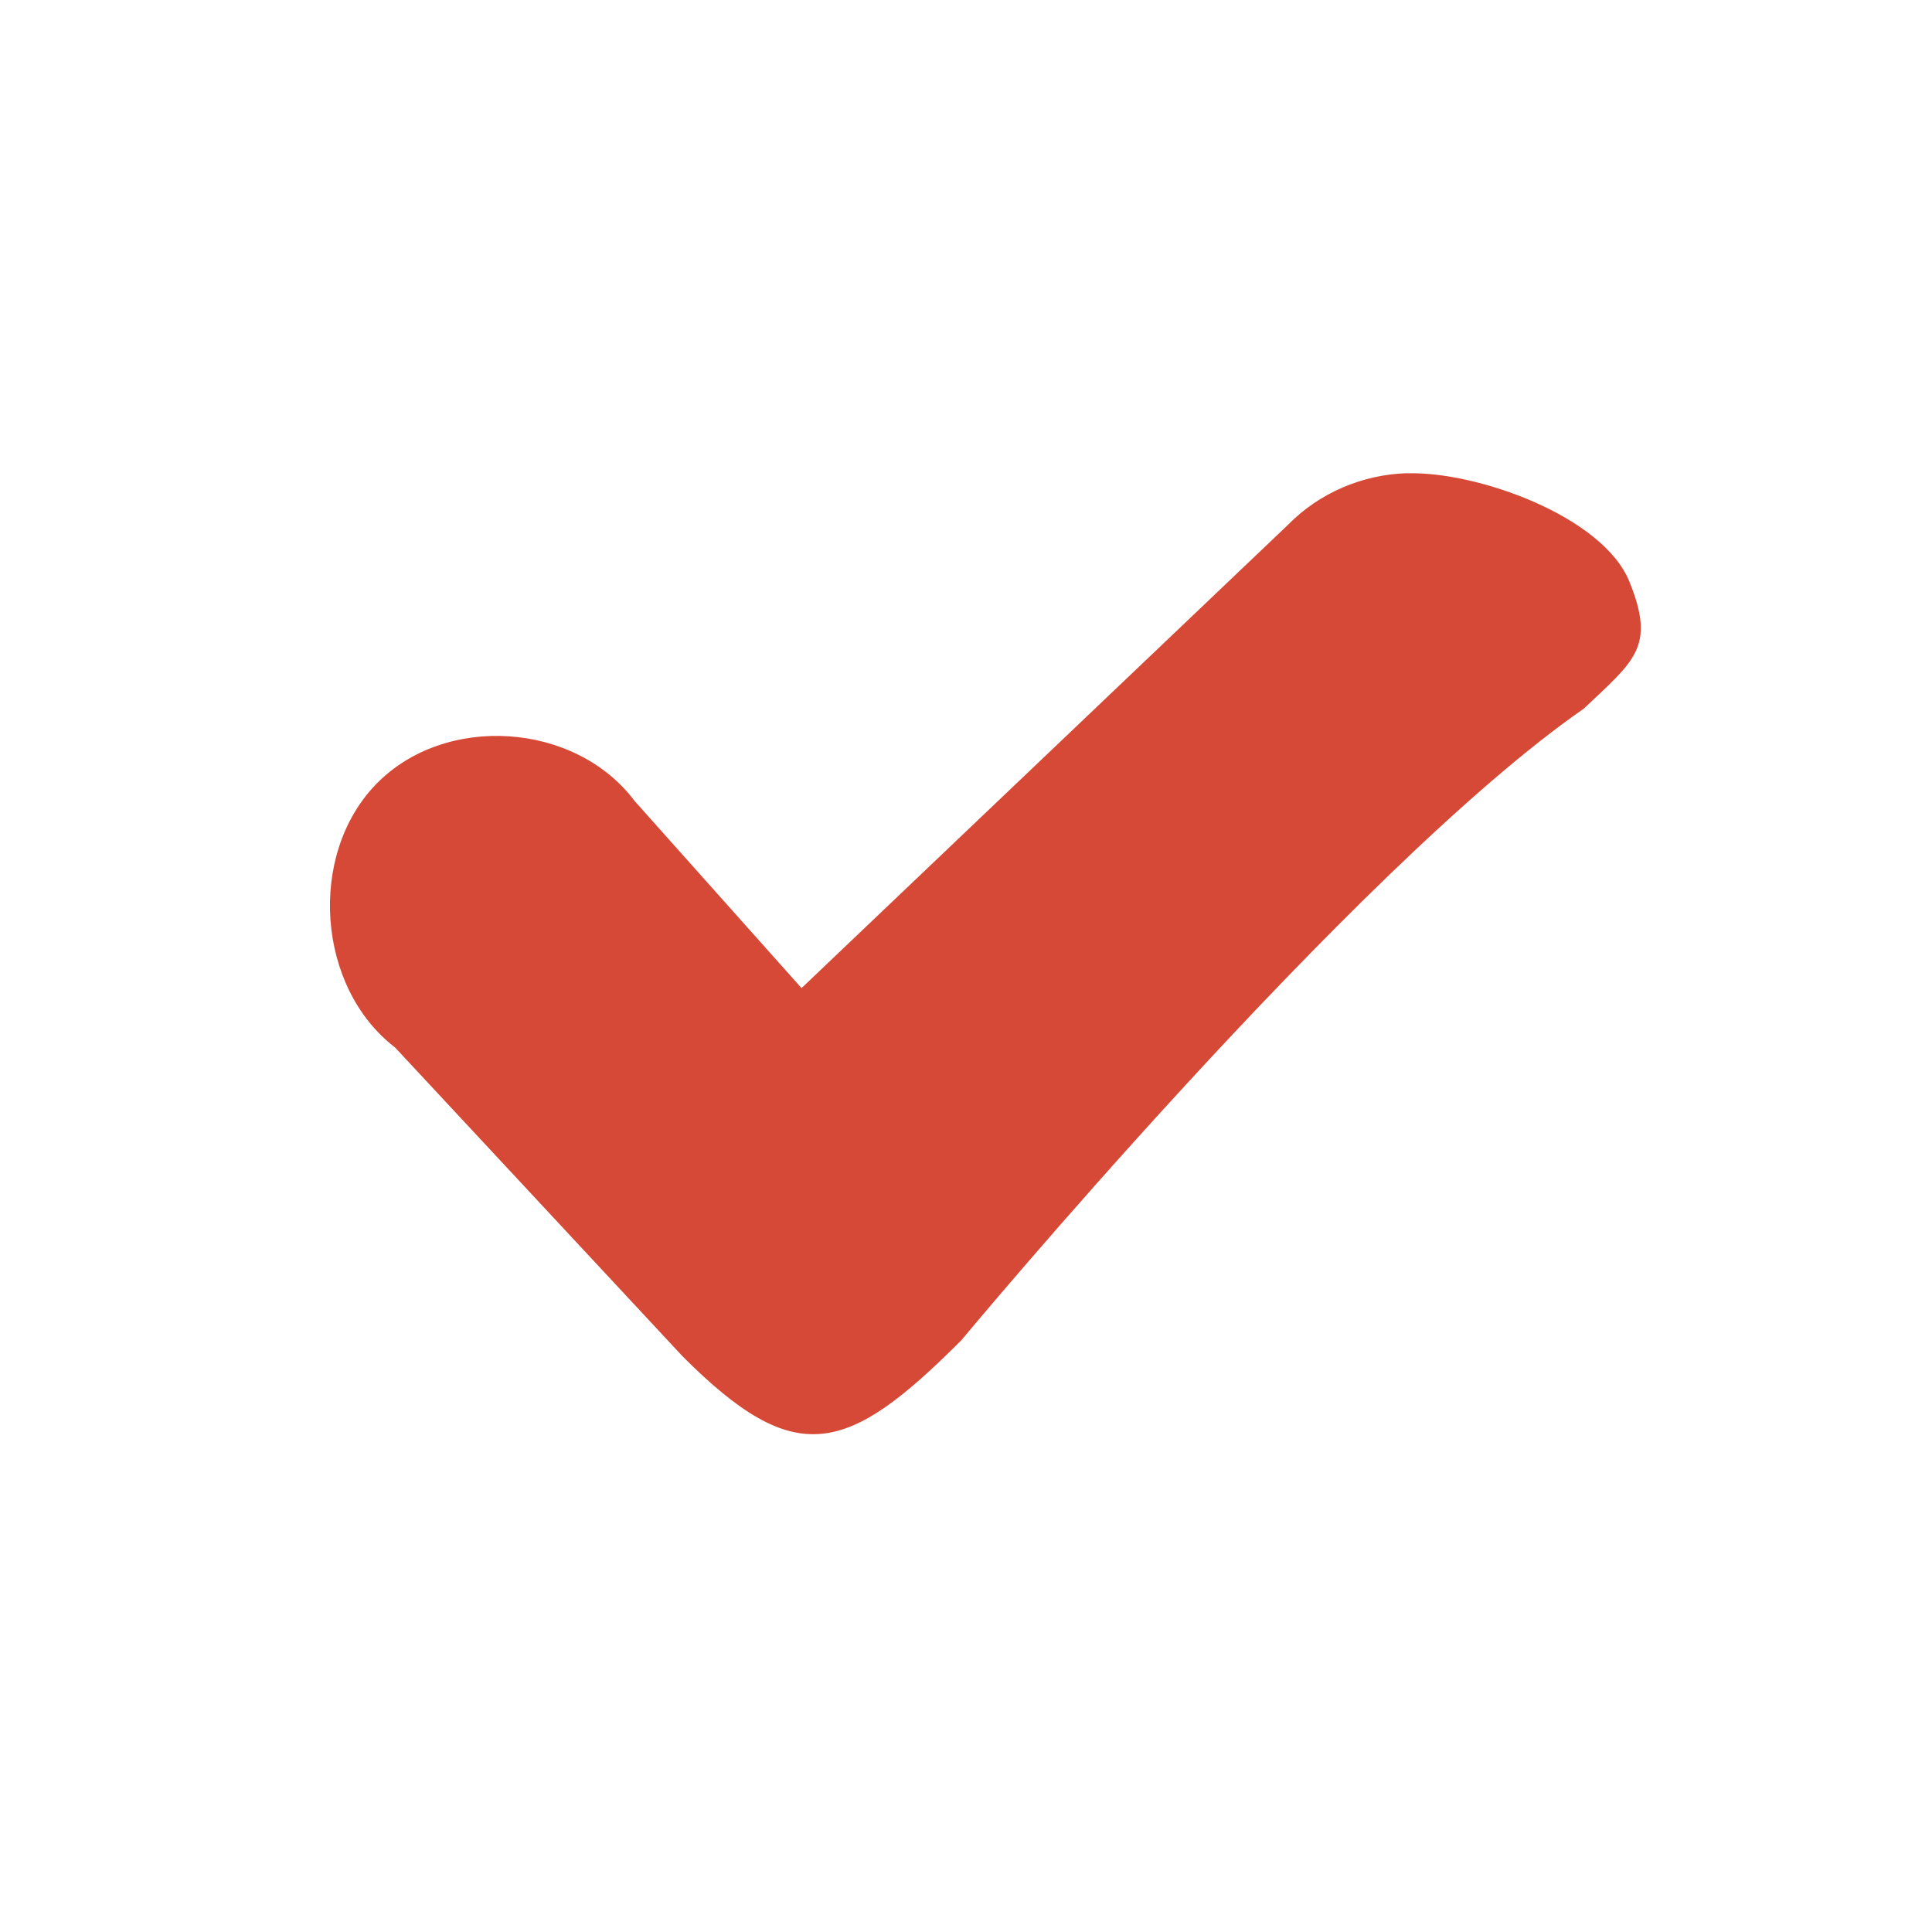
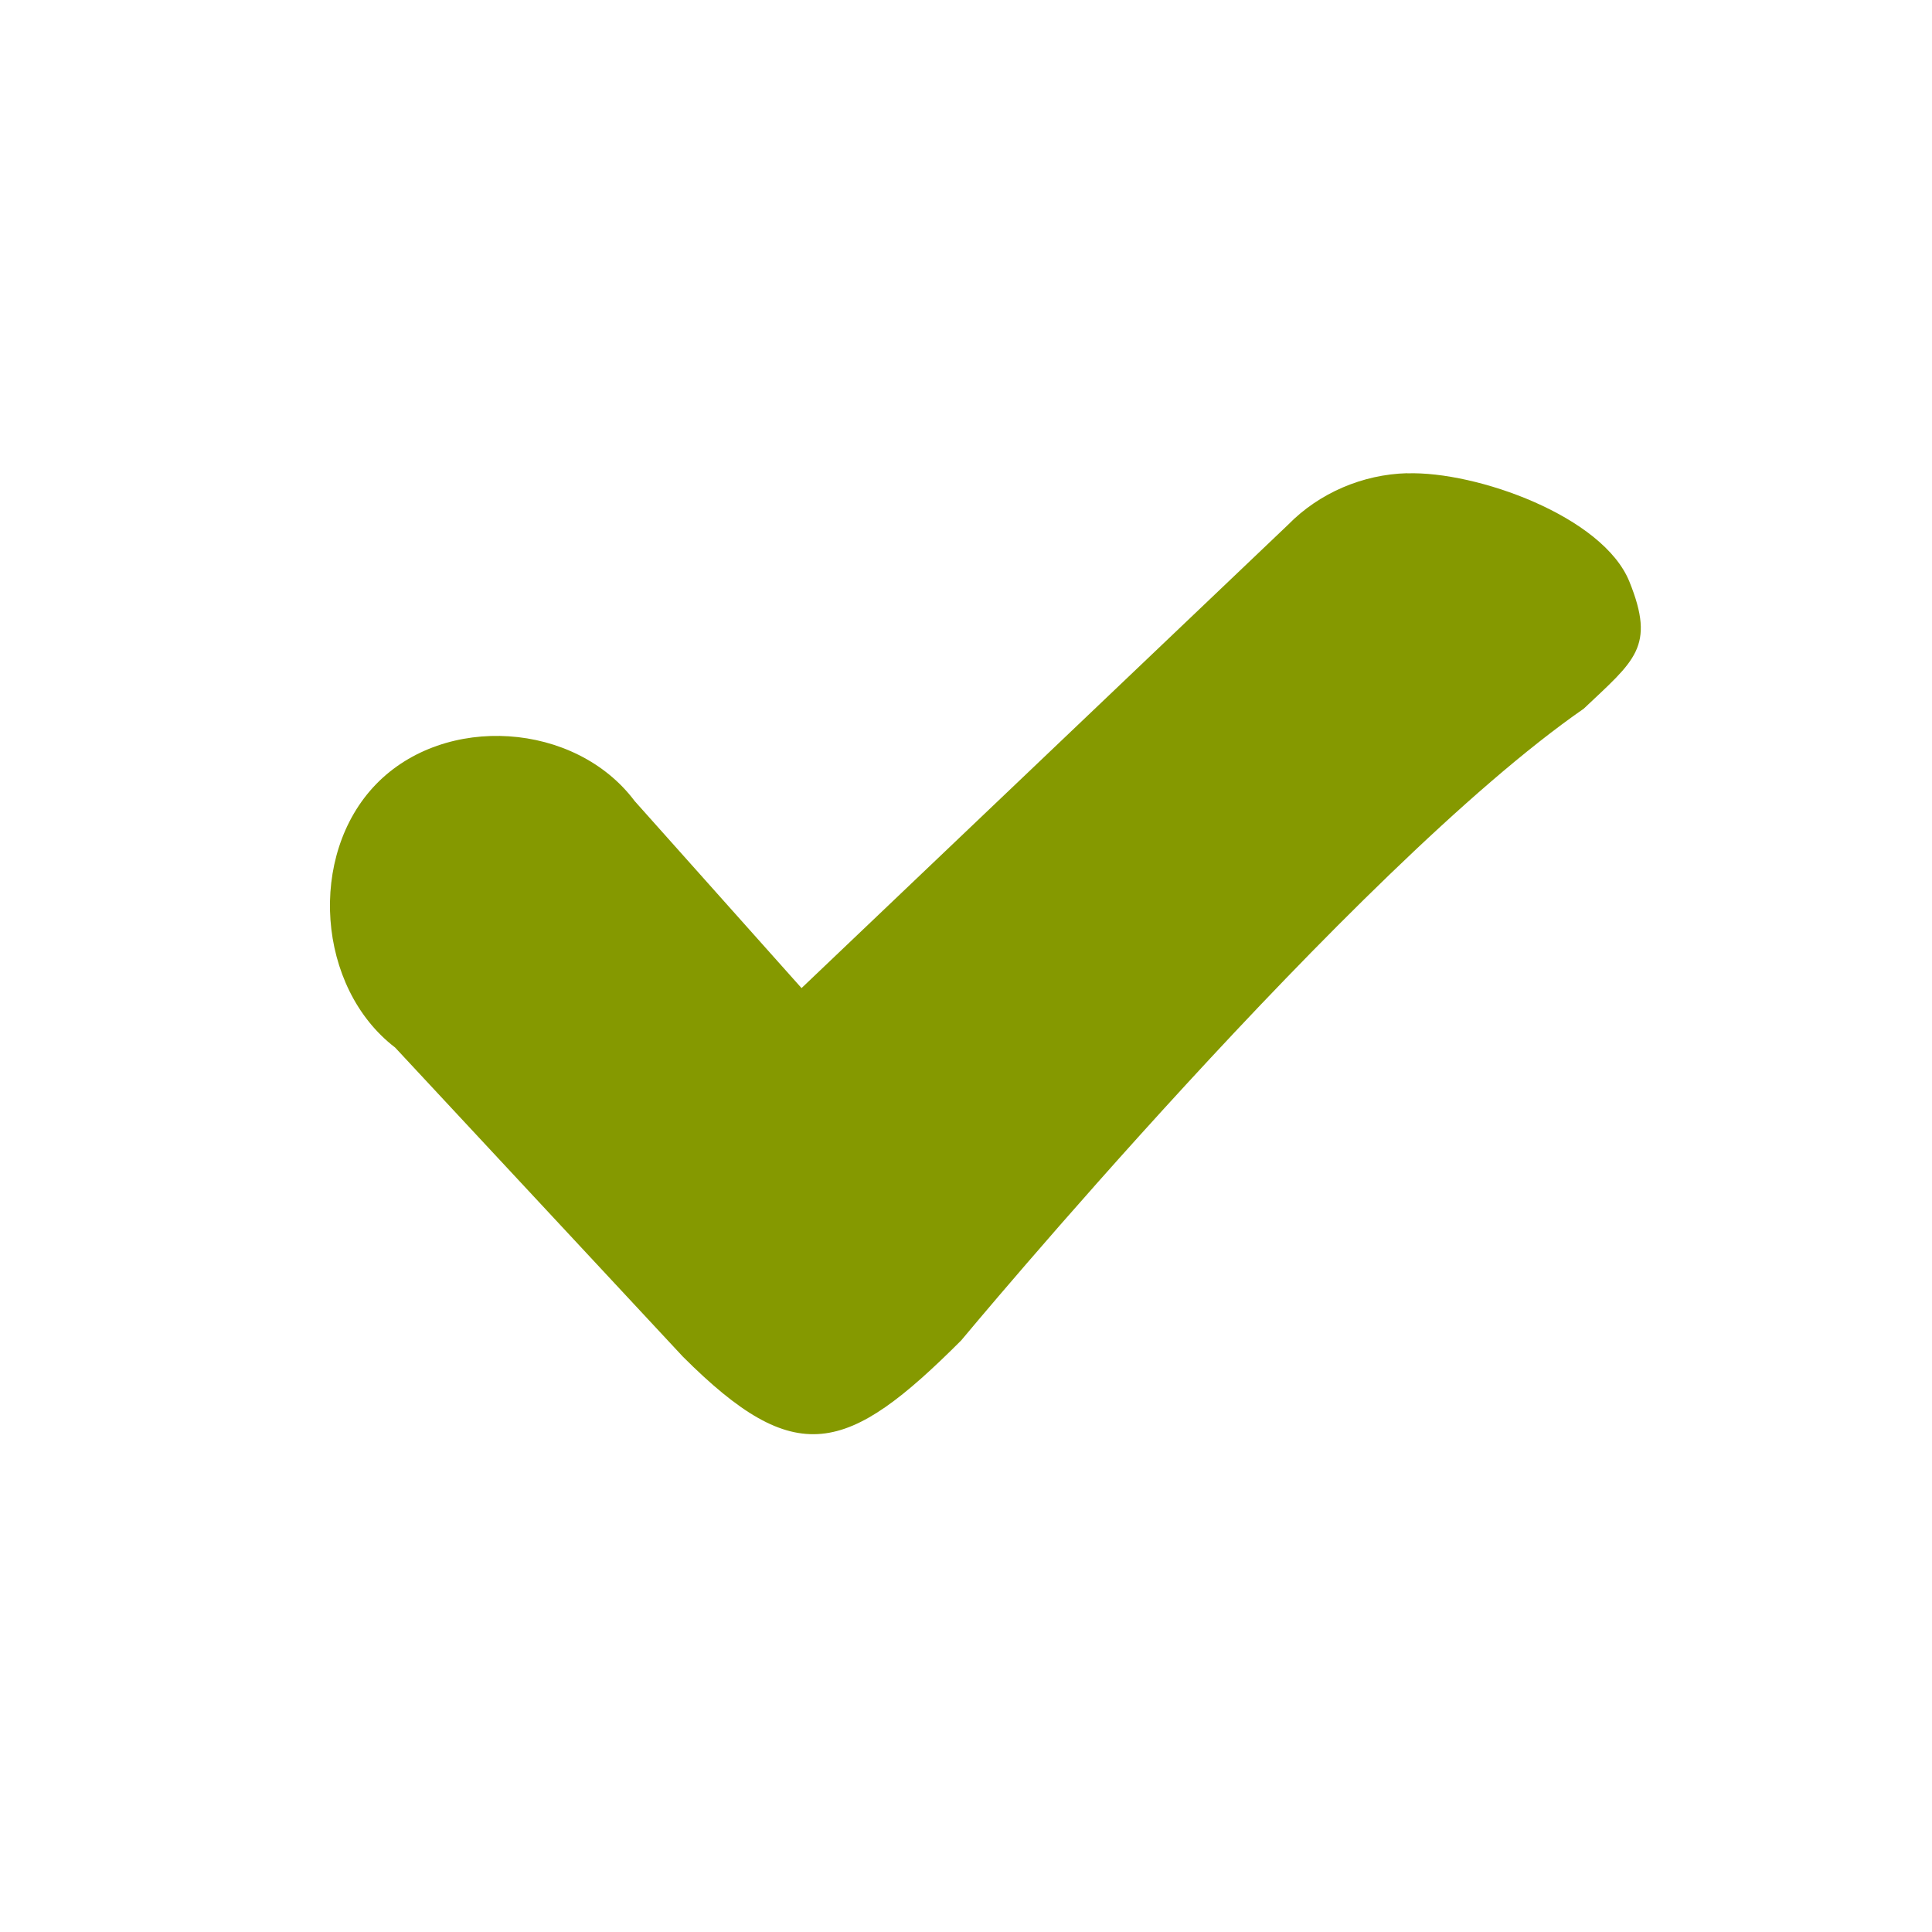
<svg xmlns="http://www.w3.org/2000/svg" viewBox="0 0 16 16">
  <g transform="translate(0 -1036.362)">
-     <path style="fill:#d64937;line-height:normal;color:#000" d="m 11.653,1040.281 c -0.366,0.01 -0.727,0.162 -0.986,0.427 l -4.029,3.837 -1.382,-1.549 c -0.492,-0.656 -1.571,-0.727 -2.141,-0.14 -0.57,0.587 -0.491,1.685 0.157,2.181 l 2.383,2.56 c 0.937,0.937 1.359,0.812 2.305,-0.134 0,0 3.25,-3.91 5.156,-5.232 0.421,-0.399 0.597,-0.51 0.378,-1.052 -0.219,-0.542 -1.266,-0.916 -1.841,-0.897 z" />
+     <path style="fill:#859900;line-height:normal;color:#000" d="m 11.653,1040.281 c -0.366,0.01 -0.727,0.162 -0.986,0.427 l -4.029,3.837 -1.382,-1.549 c -0.492,-0.656 -1.571,-0.727 -2.141,-0.14 -0.57,0.587 -0.491,1.685 0.157,2.181 l 2.383,2.56 c 0.937,0.937 1.359,0.812 2.305,-0.134 0,0 3.25,-3.91 5.156,-5.232 0.421,-0.399 0.597,-0.51 0.378,-1.052 -0.219,-0.542 -1.266,-0.916 -1.841,-0.897 z" />
  </g>
</svg>
